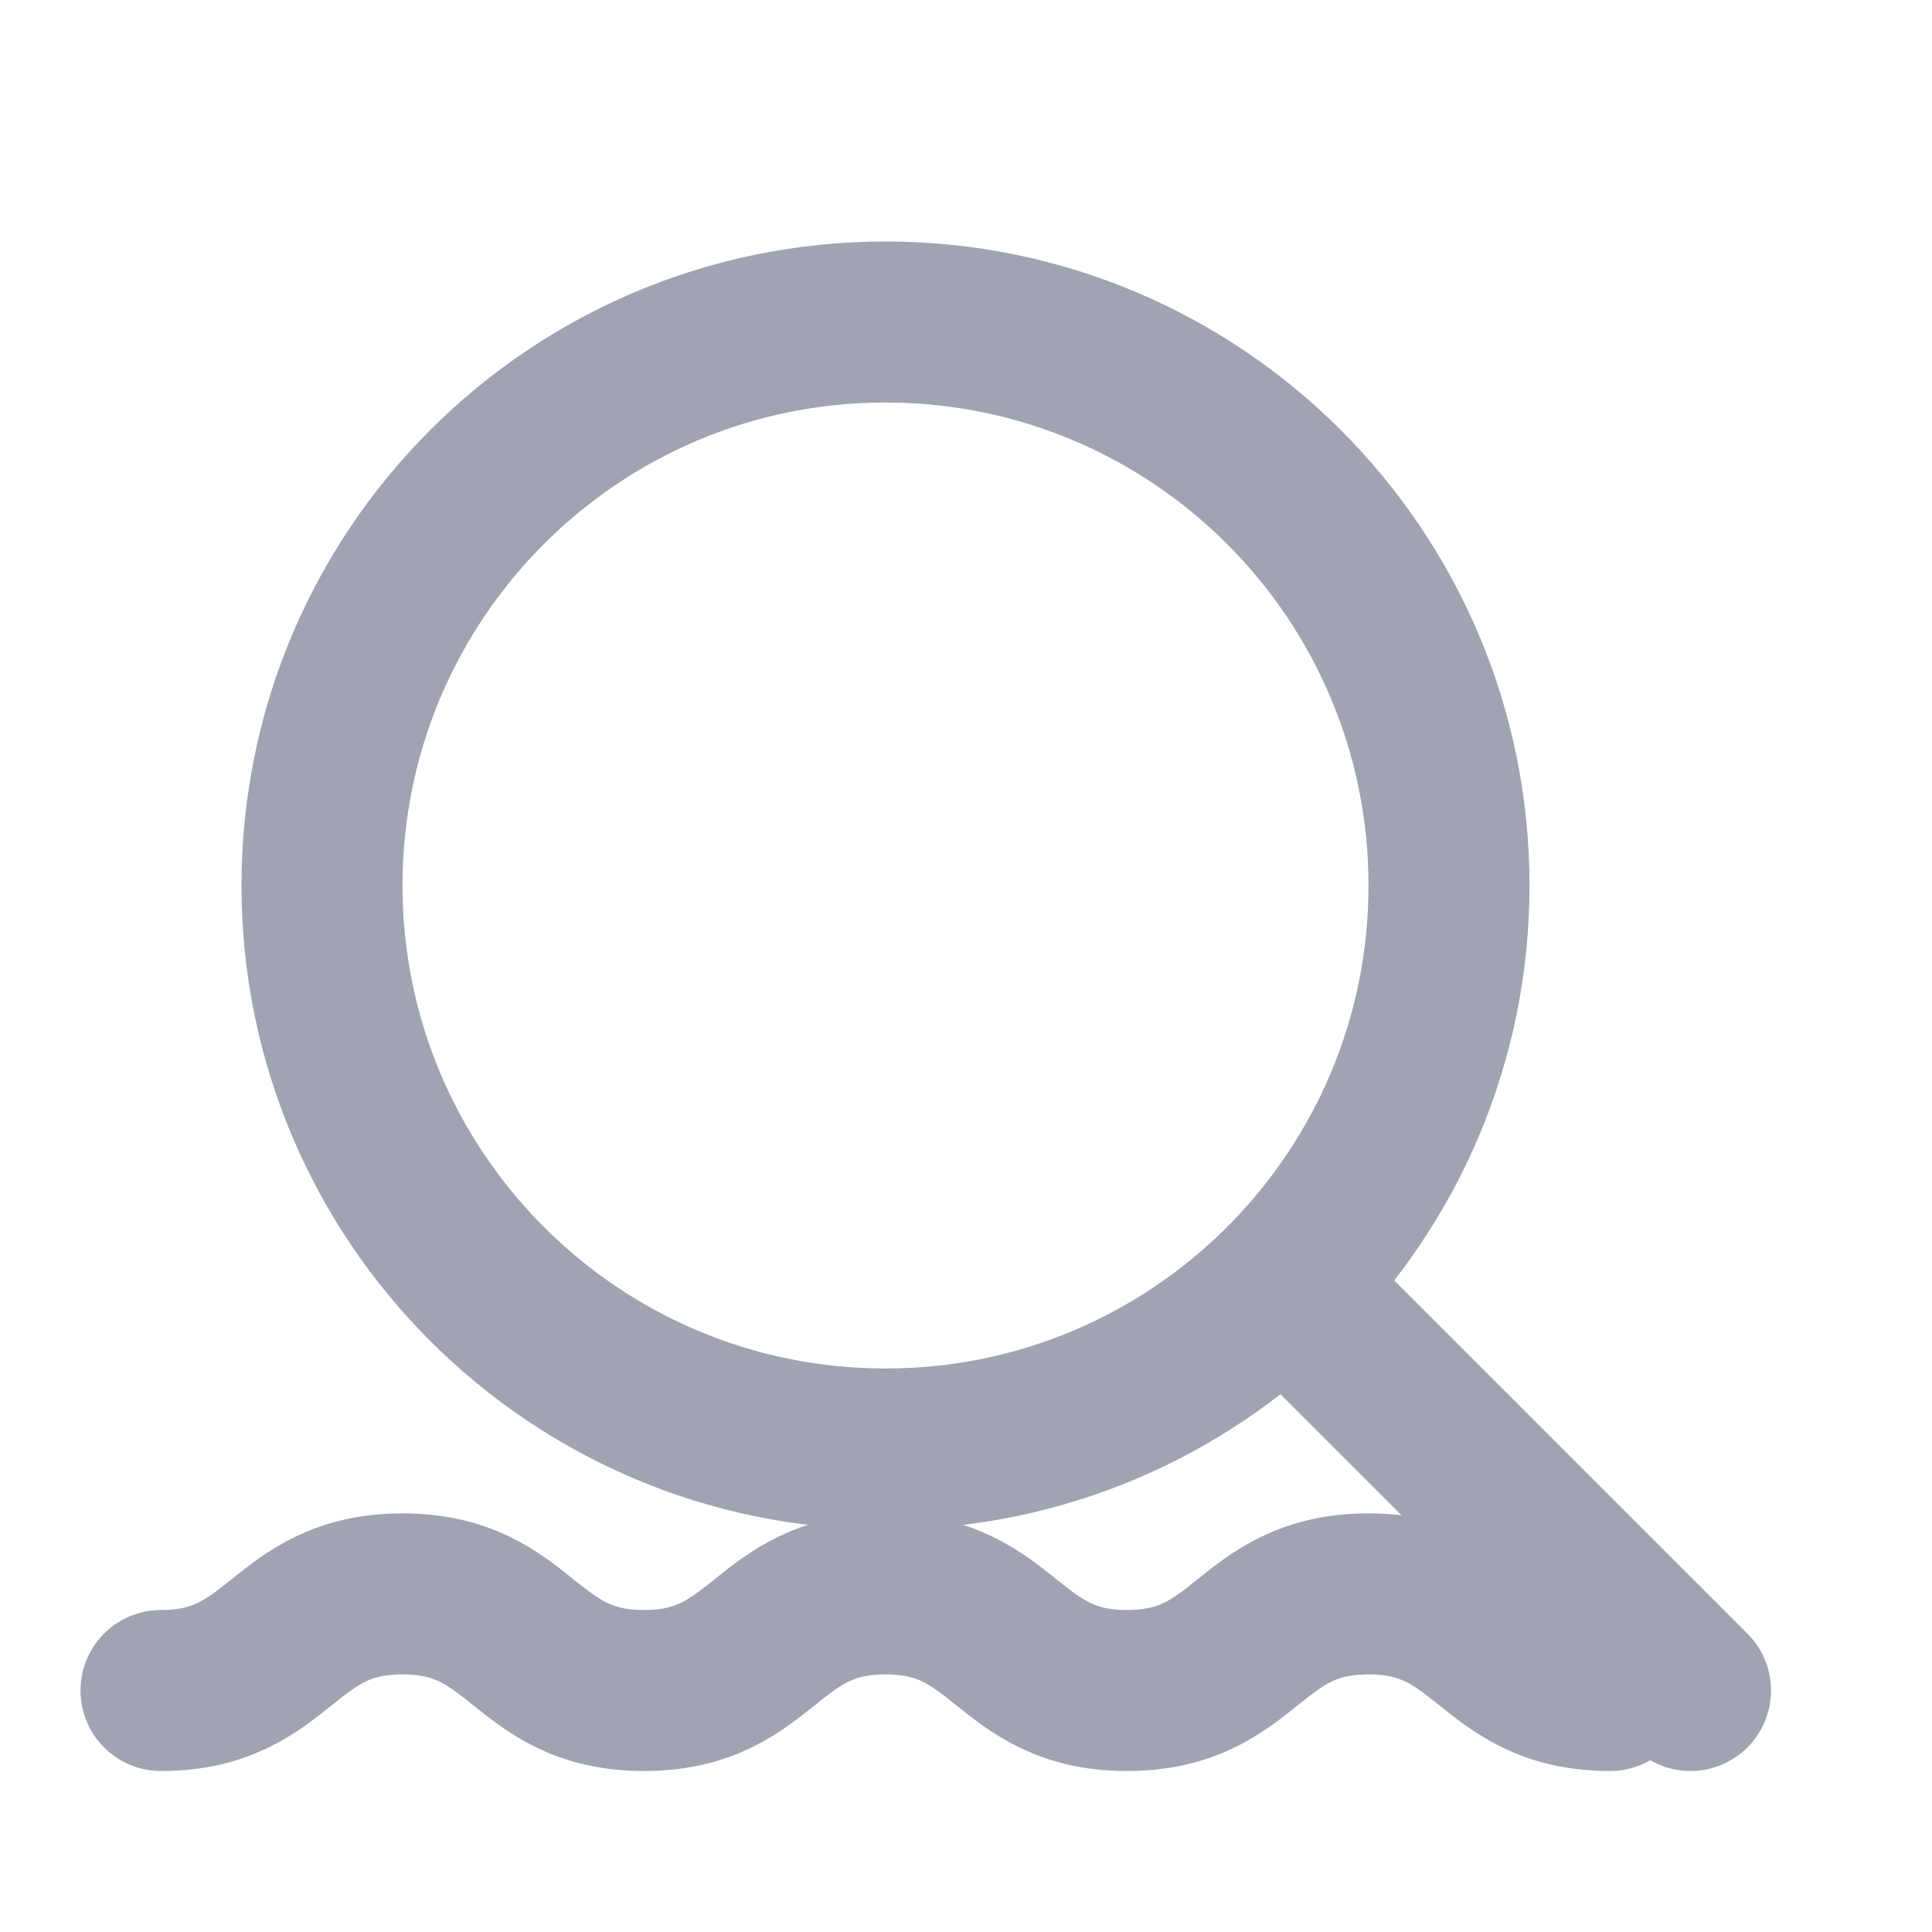
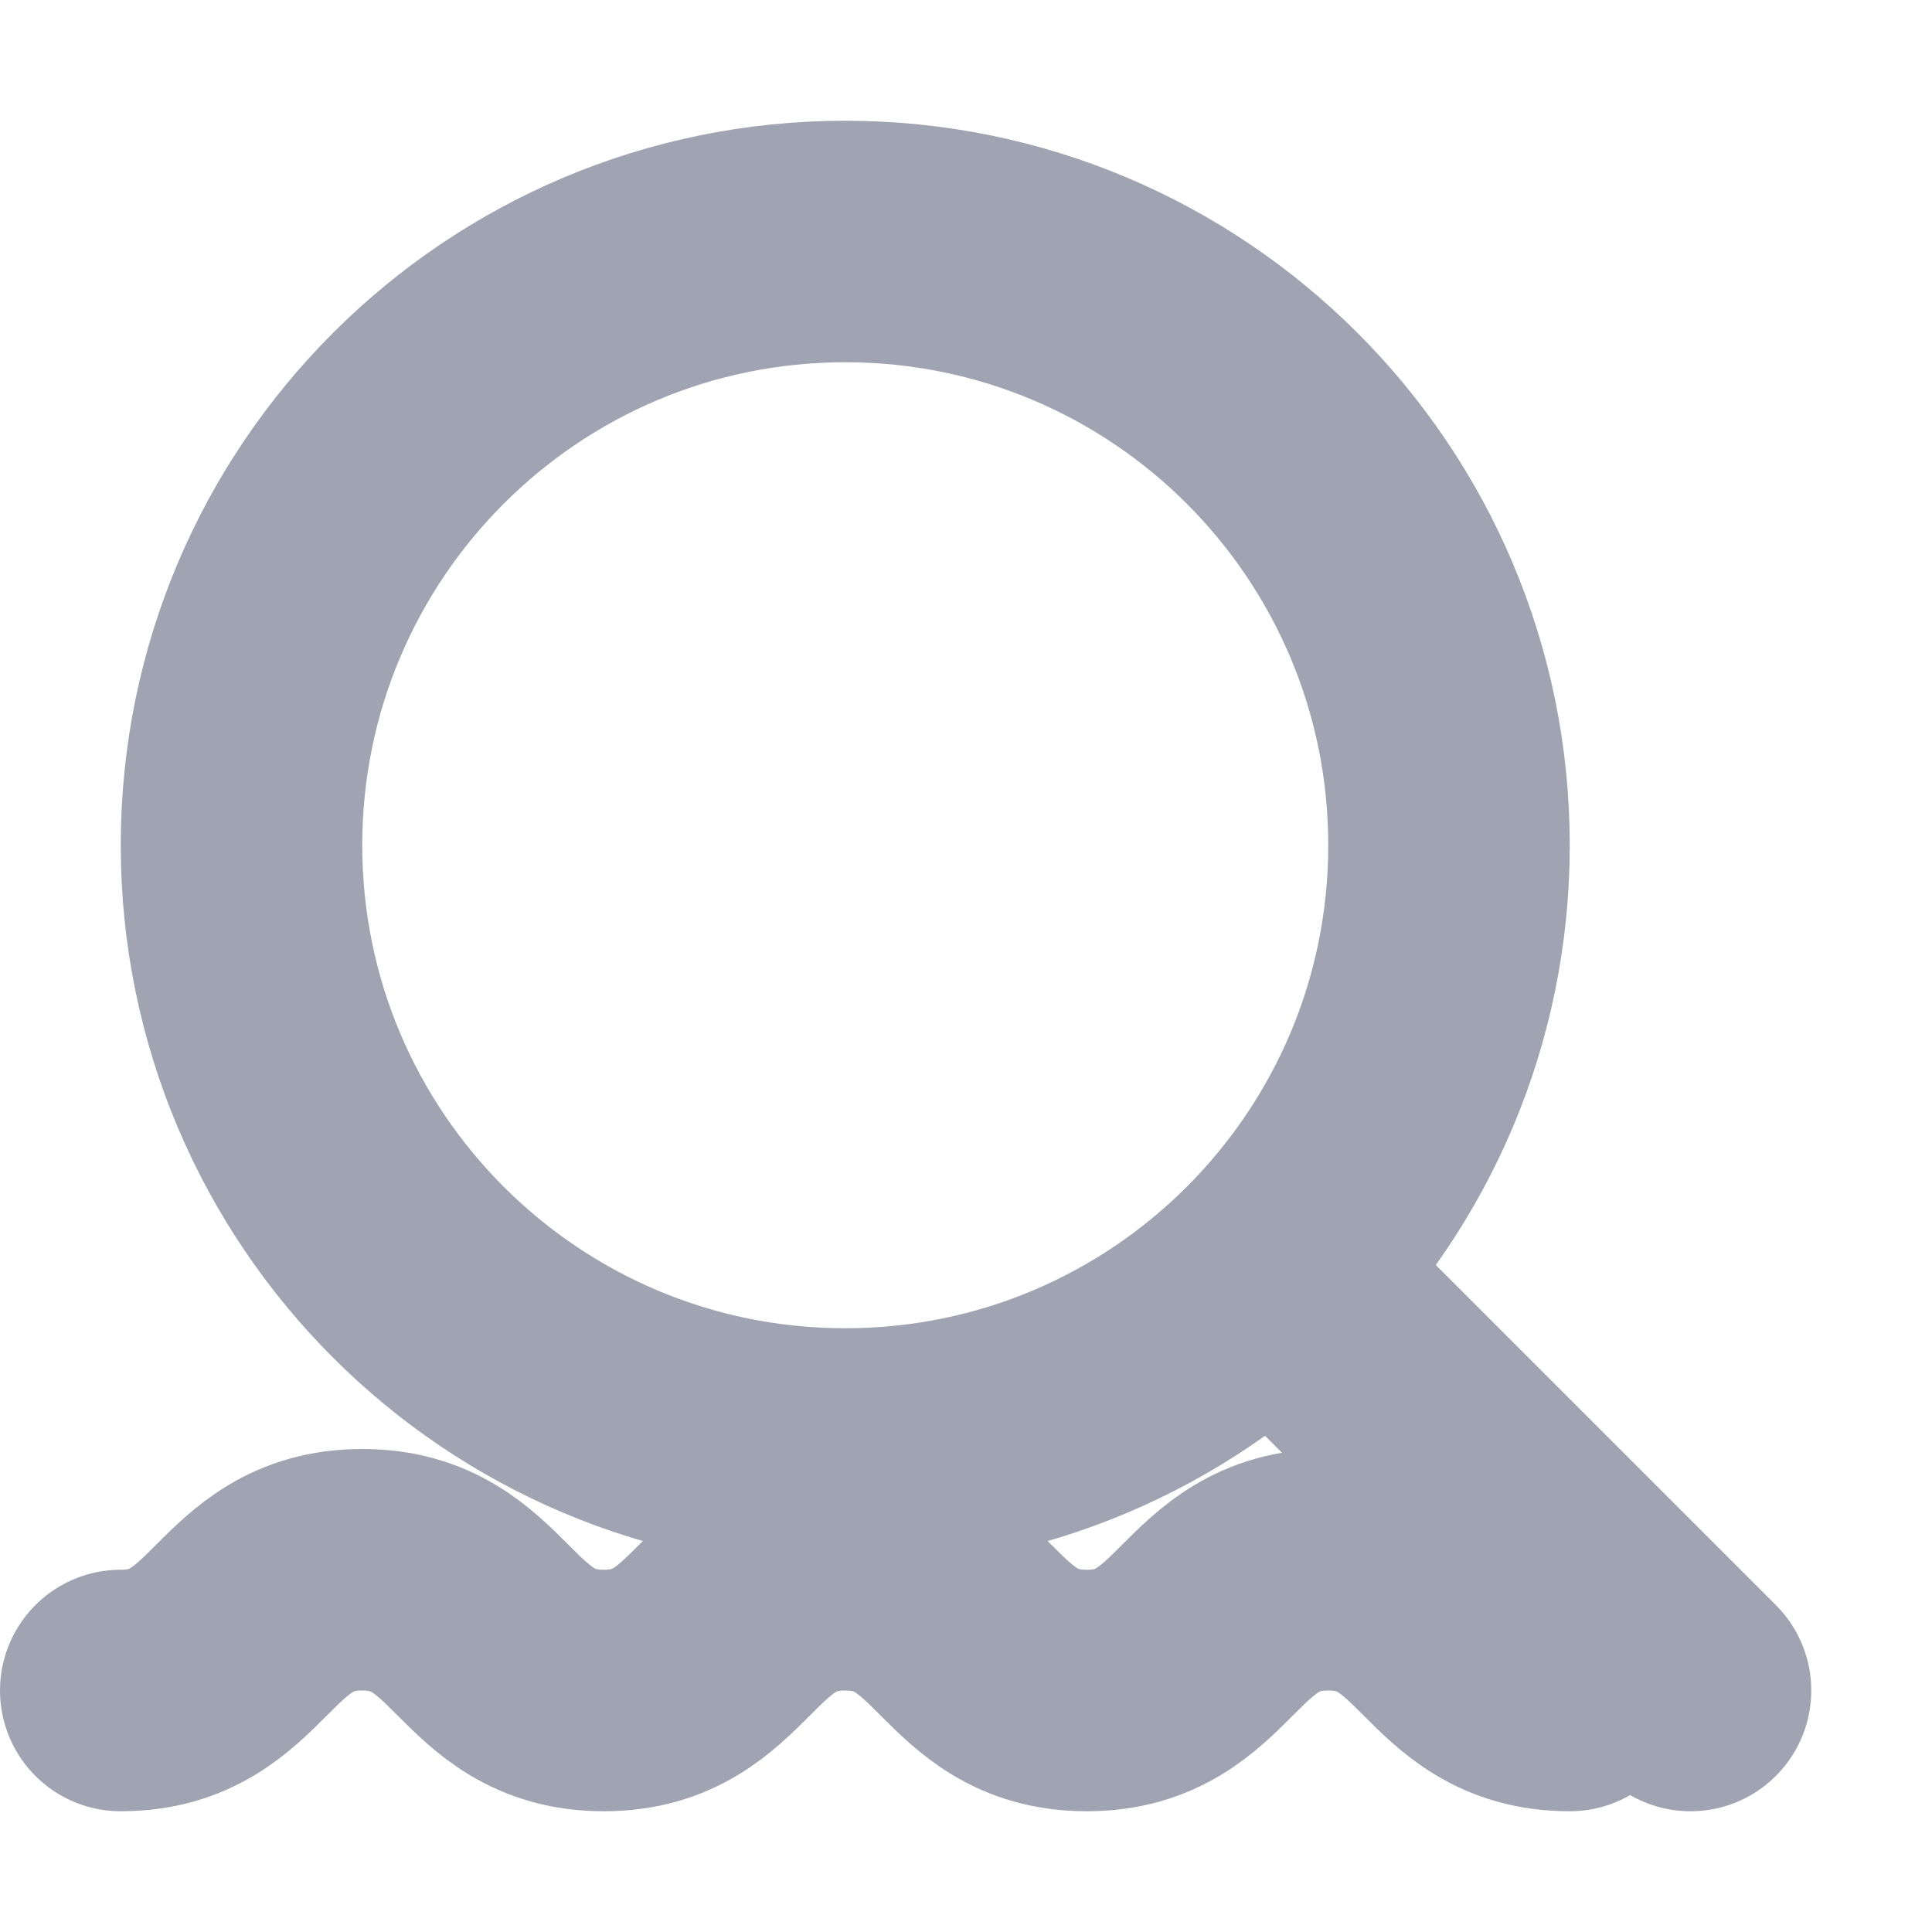
- <svg xmlns="http://www.w3.org/2000/svg" width="24" height="24" viewBox="0 0 24 24" fill="none" stroke="#a0a3b1" stroke-width="2" stroke-linecap="round" stroke-linejoin="round">
-   <circle cx="11" cy="11" r="7" />
-   <line x1="21" y1="21" x2="16.5" y2="16.5" />
-   <path d="M2 21c1.5 0 1.5-1.2 3-1.2s1.5 1.2 3 1.2 1.5-1.2 3-1.2 1.5 1.2 3 1.2 1.5-1.2 3-1.2 1.5 1.2 3 1.2" />
+ <svg xmlns="http://www.w3.org/2000/svg" width="16" height="16" viewBox="0 0 16 16" fill="none" stroke="#a0a3b1" stroke-width="2" stroke-linecap="round" stroke-linejoin="round">
+   <circle cx="7" cy="7" r="5" />
+   <line x1="14" y1="14" x2="11" y2="11" />
+   <path d="M1 14c1 0 1-1 2-1s1 1 2 1 1-1 2-1 1 1 2 1 1-1 2-1 1 1 2 1" />
</svg>
